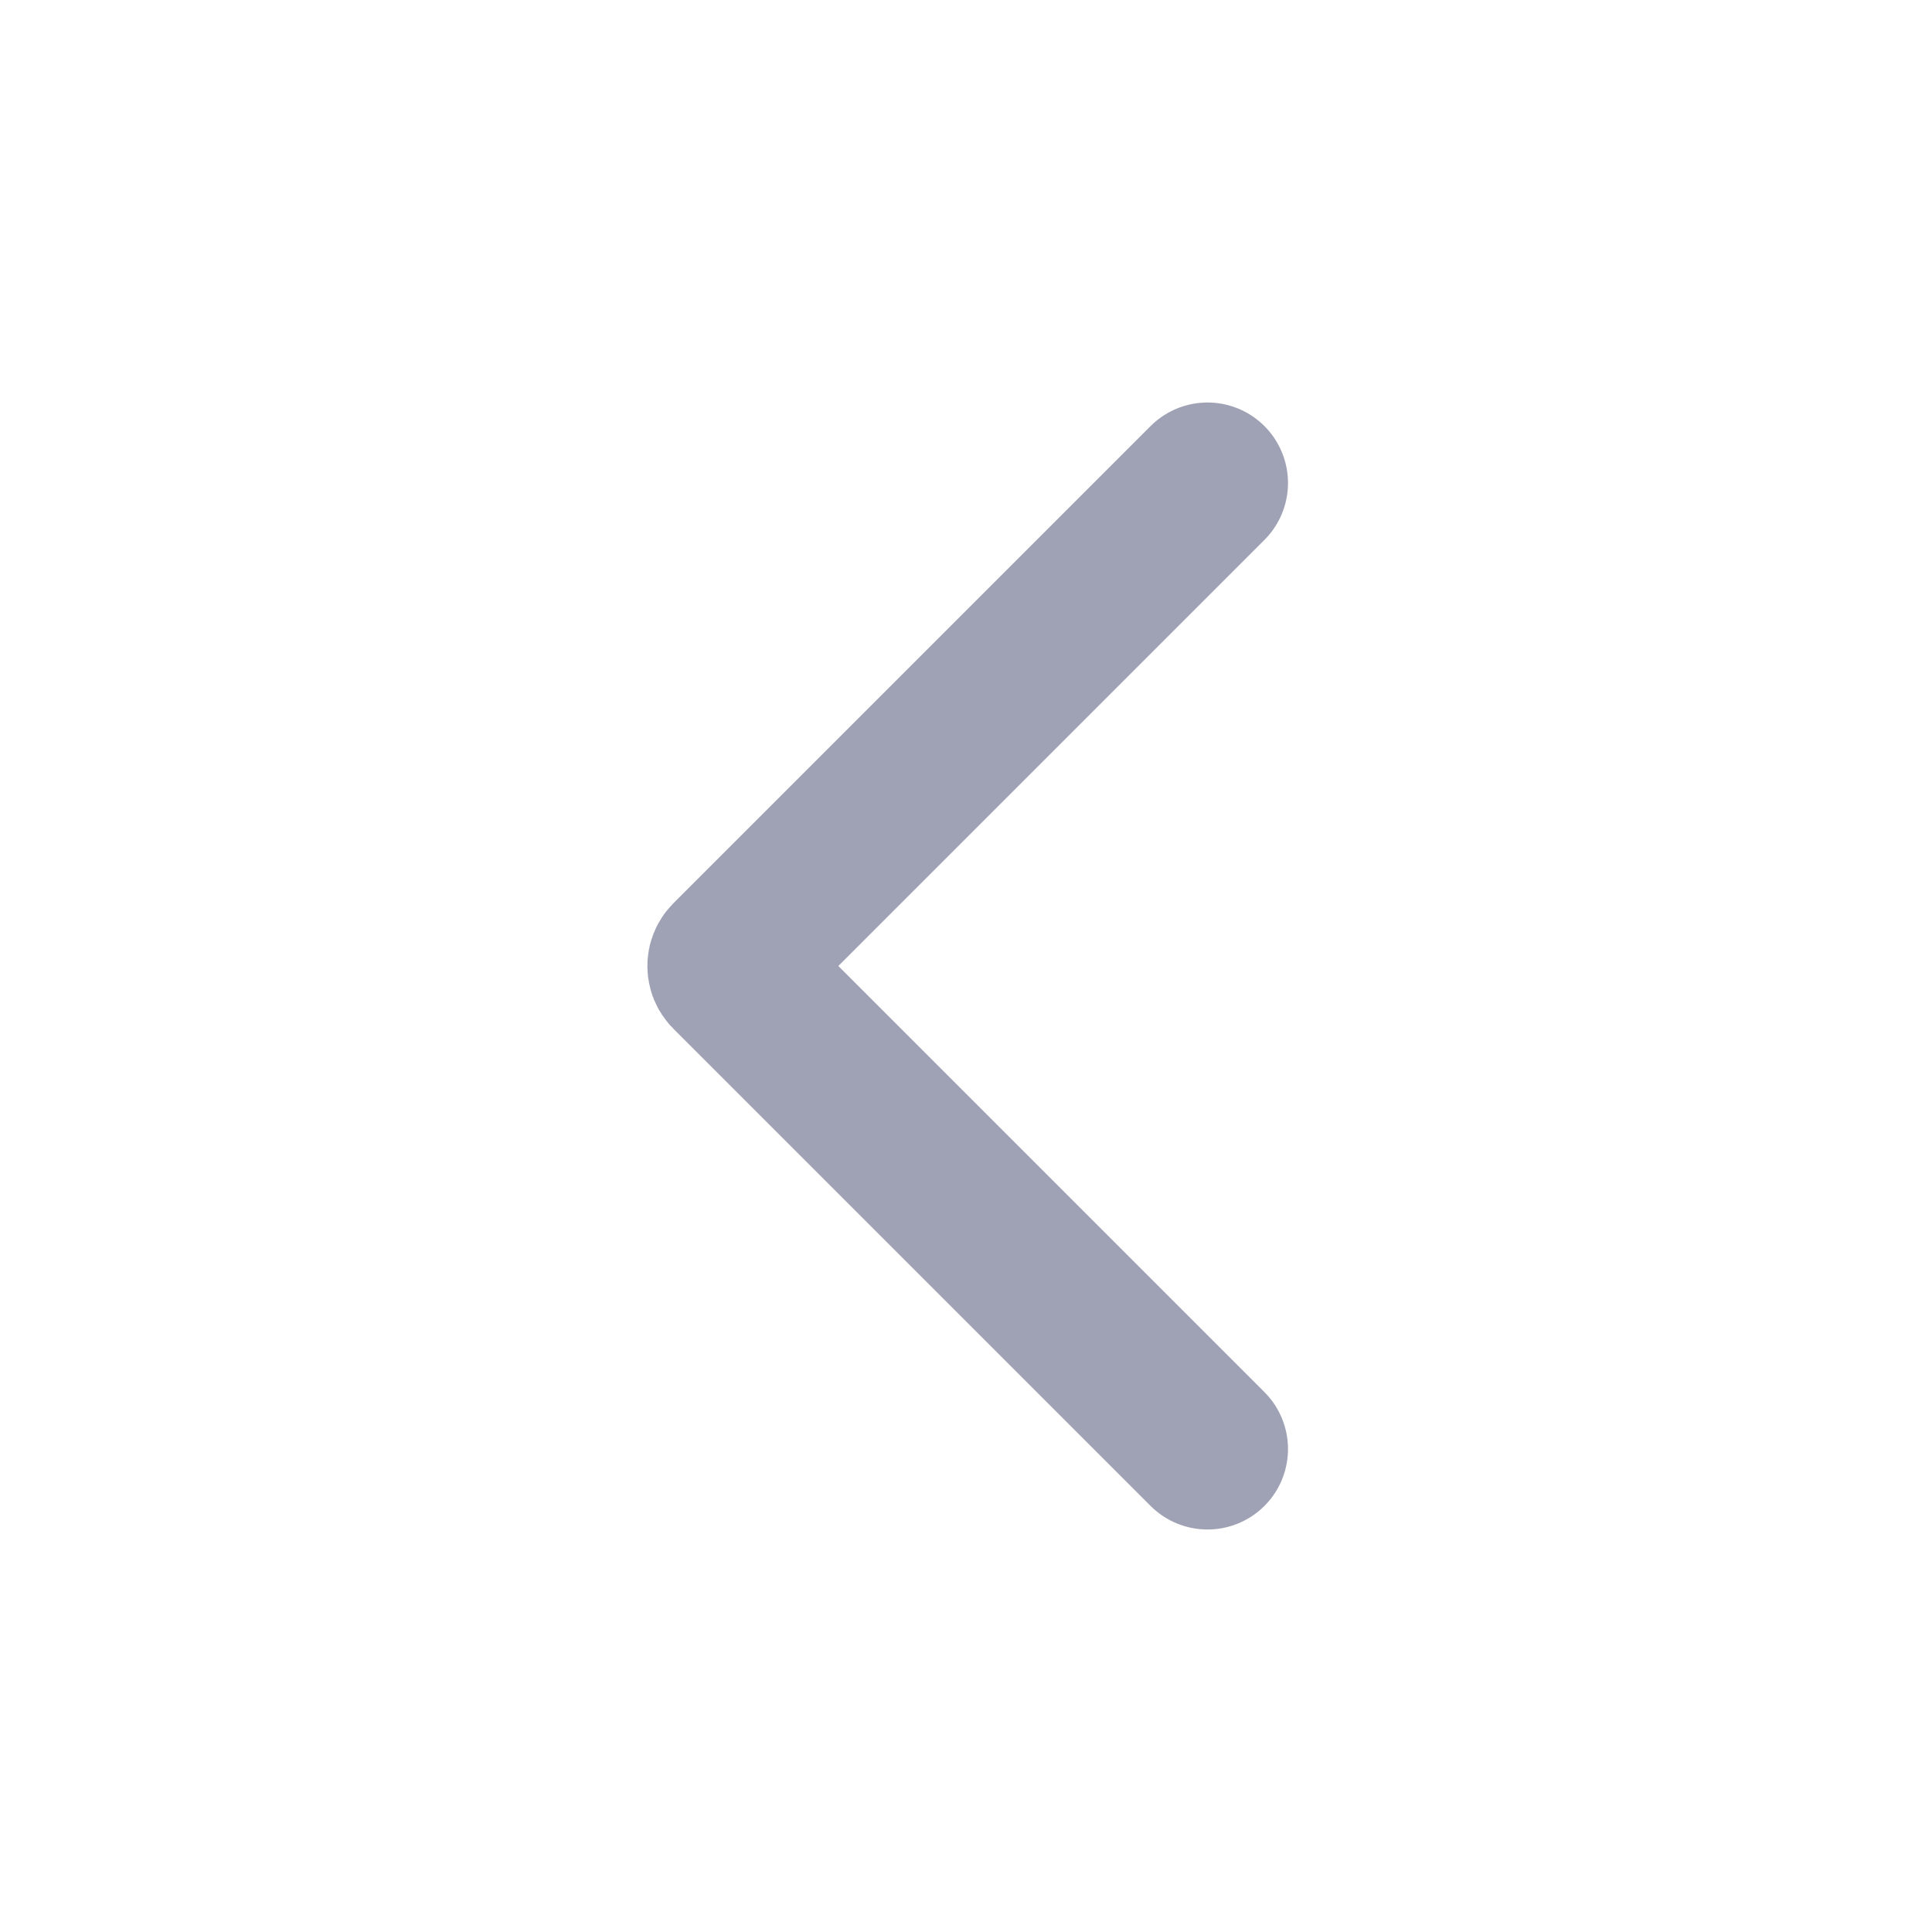
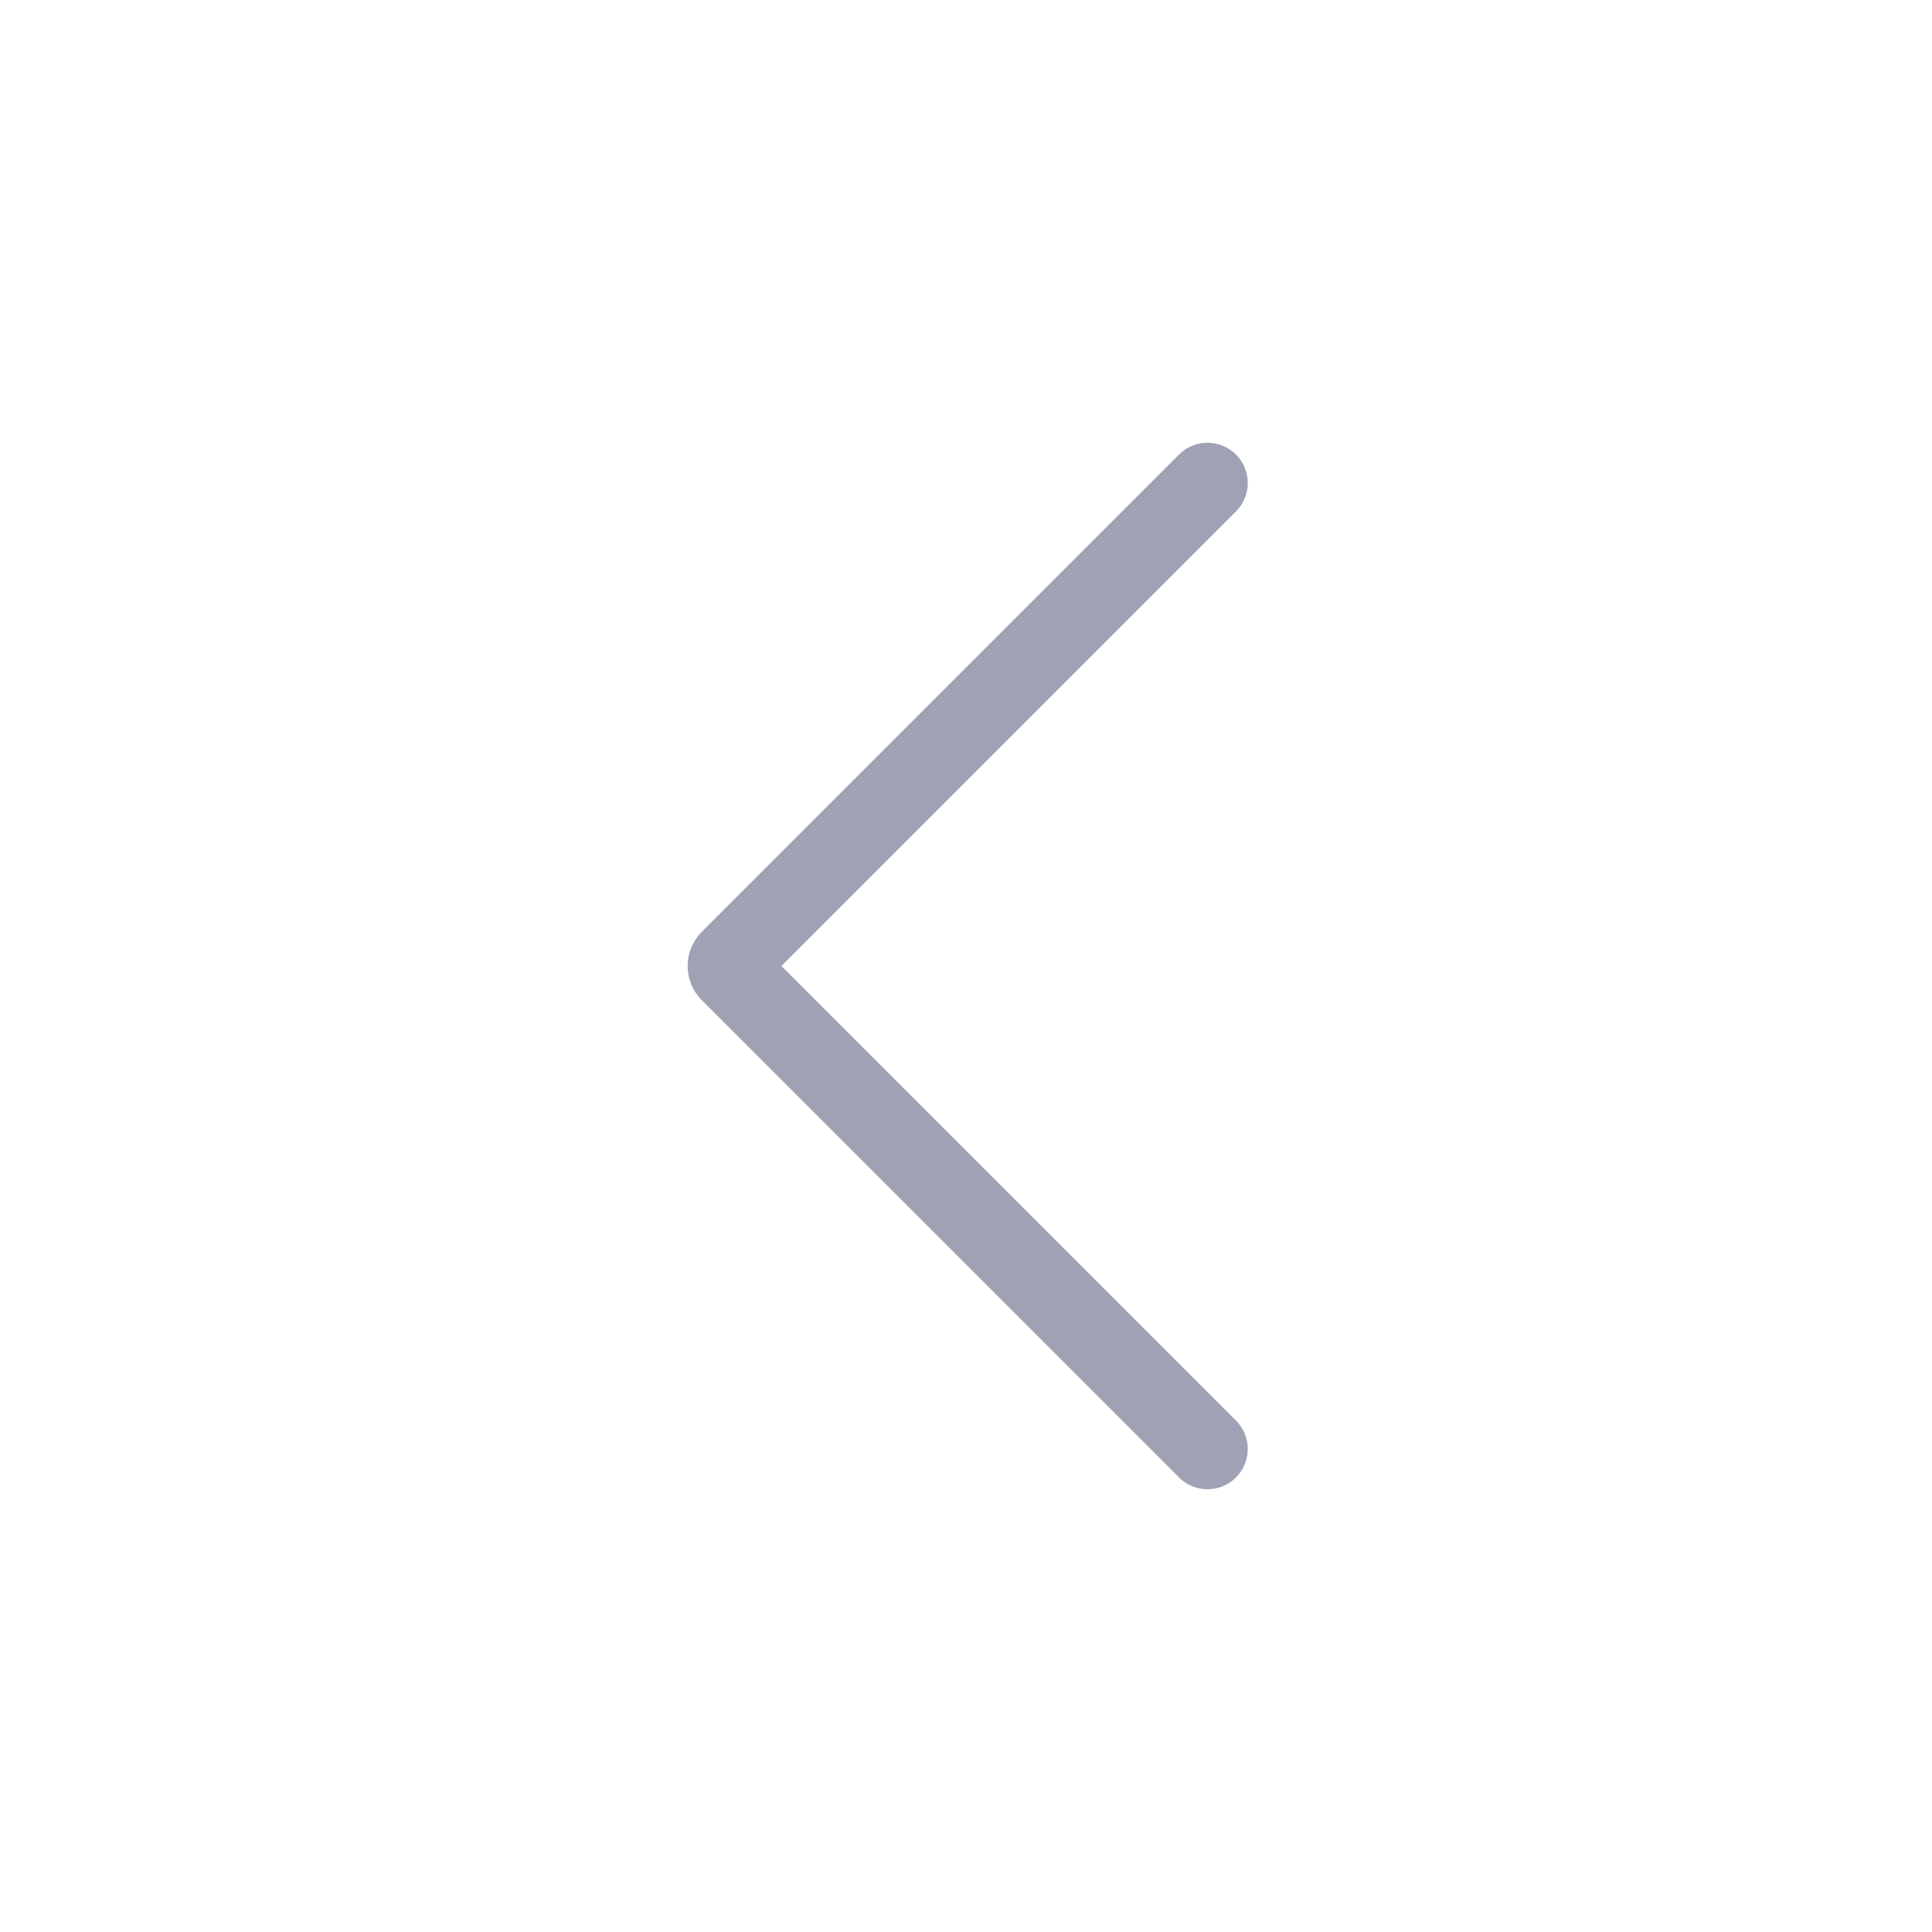
<svg xmlns="http://www.w3.org/2000/svg" width="24" height="24" viewBox="0 0 24 24" fill="none">
  <g id="icon / arrow - left">
-     <path id="left" d="M15 18L9.071 12.071C9.032 12.032 9.032 11.968 9.071 11.929L15 6" stroke="#9FA2B4" stroke-width="2" stroke-linecap="round" />
+     <path id="left" d="M15 18L9.071 12.071C9.032 12.032 9.032 11.968 9.071 11.929L15 6" stroke="#9FA2B4" strokeWidth="2" stroke-linecap="round" />
  </g>
</svg>
